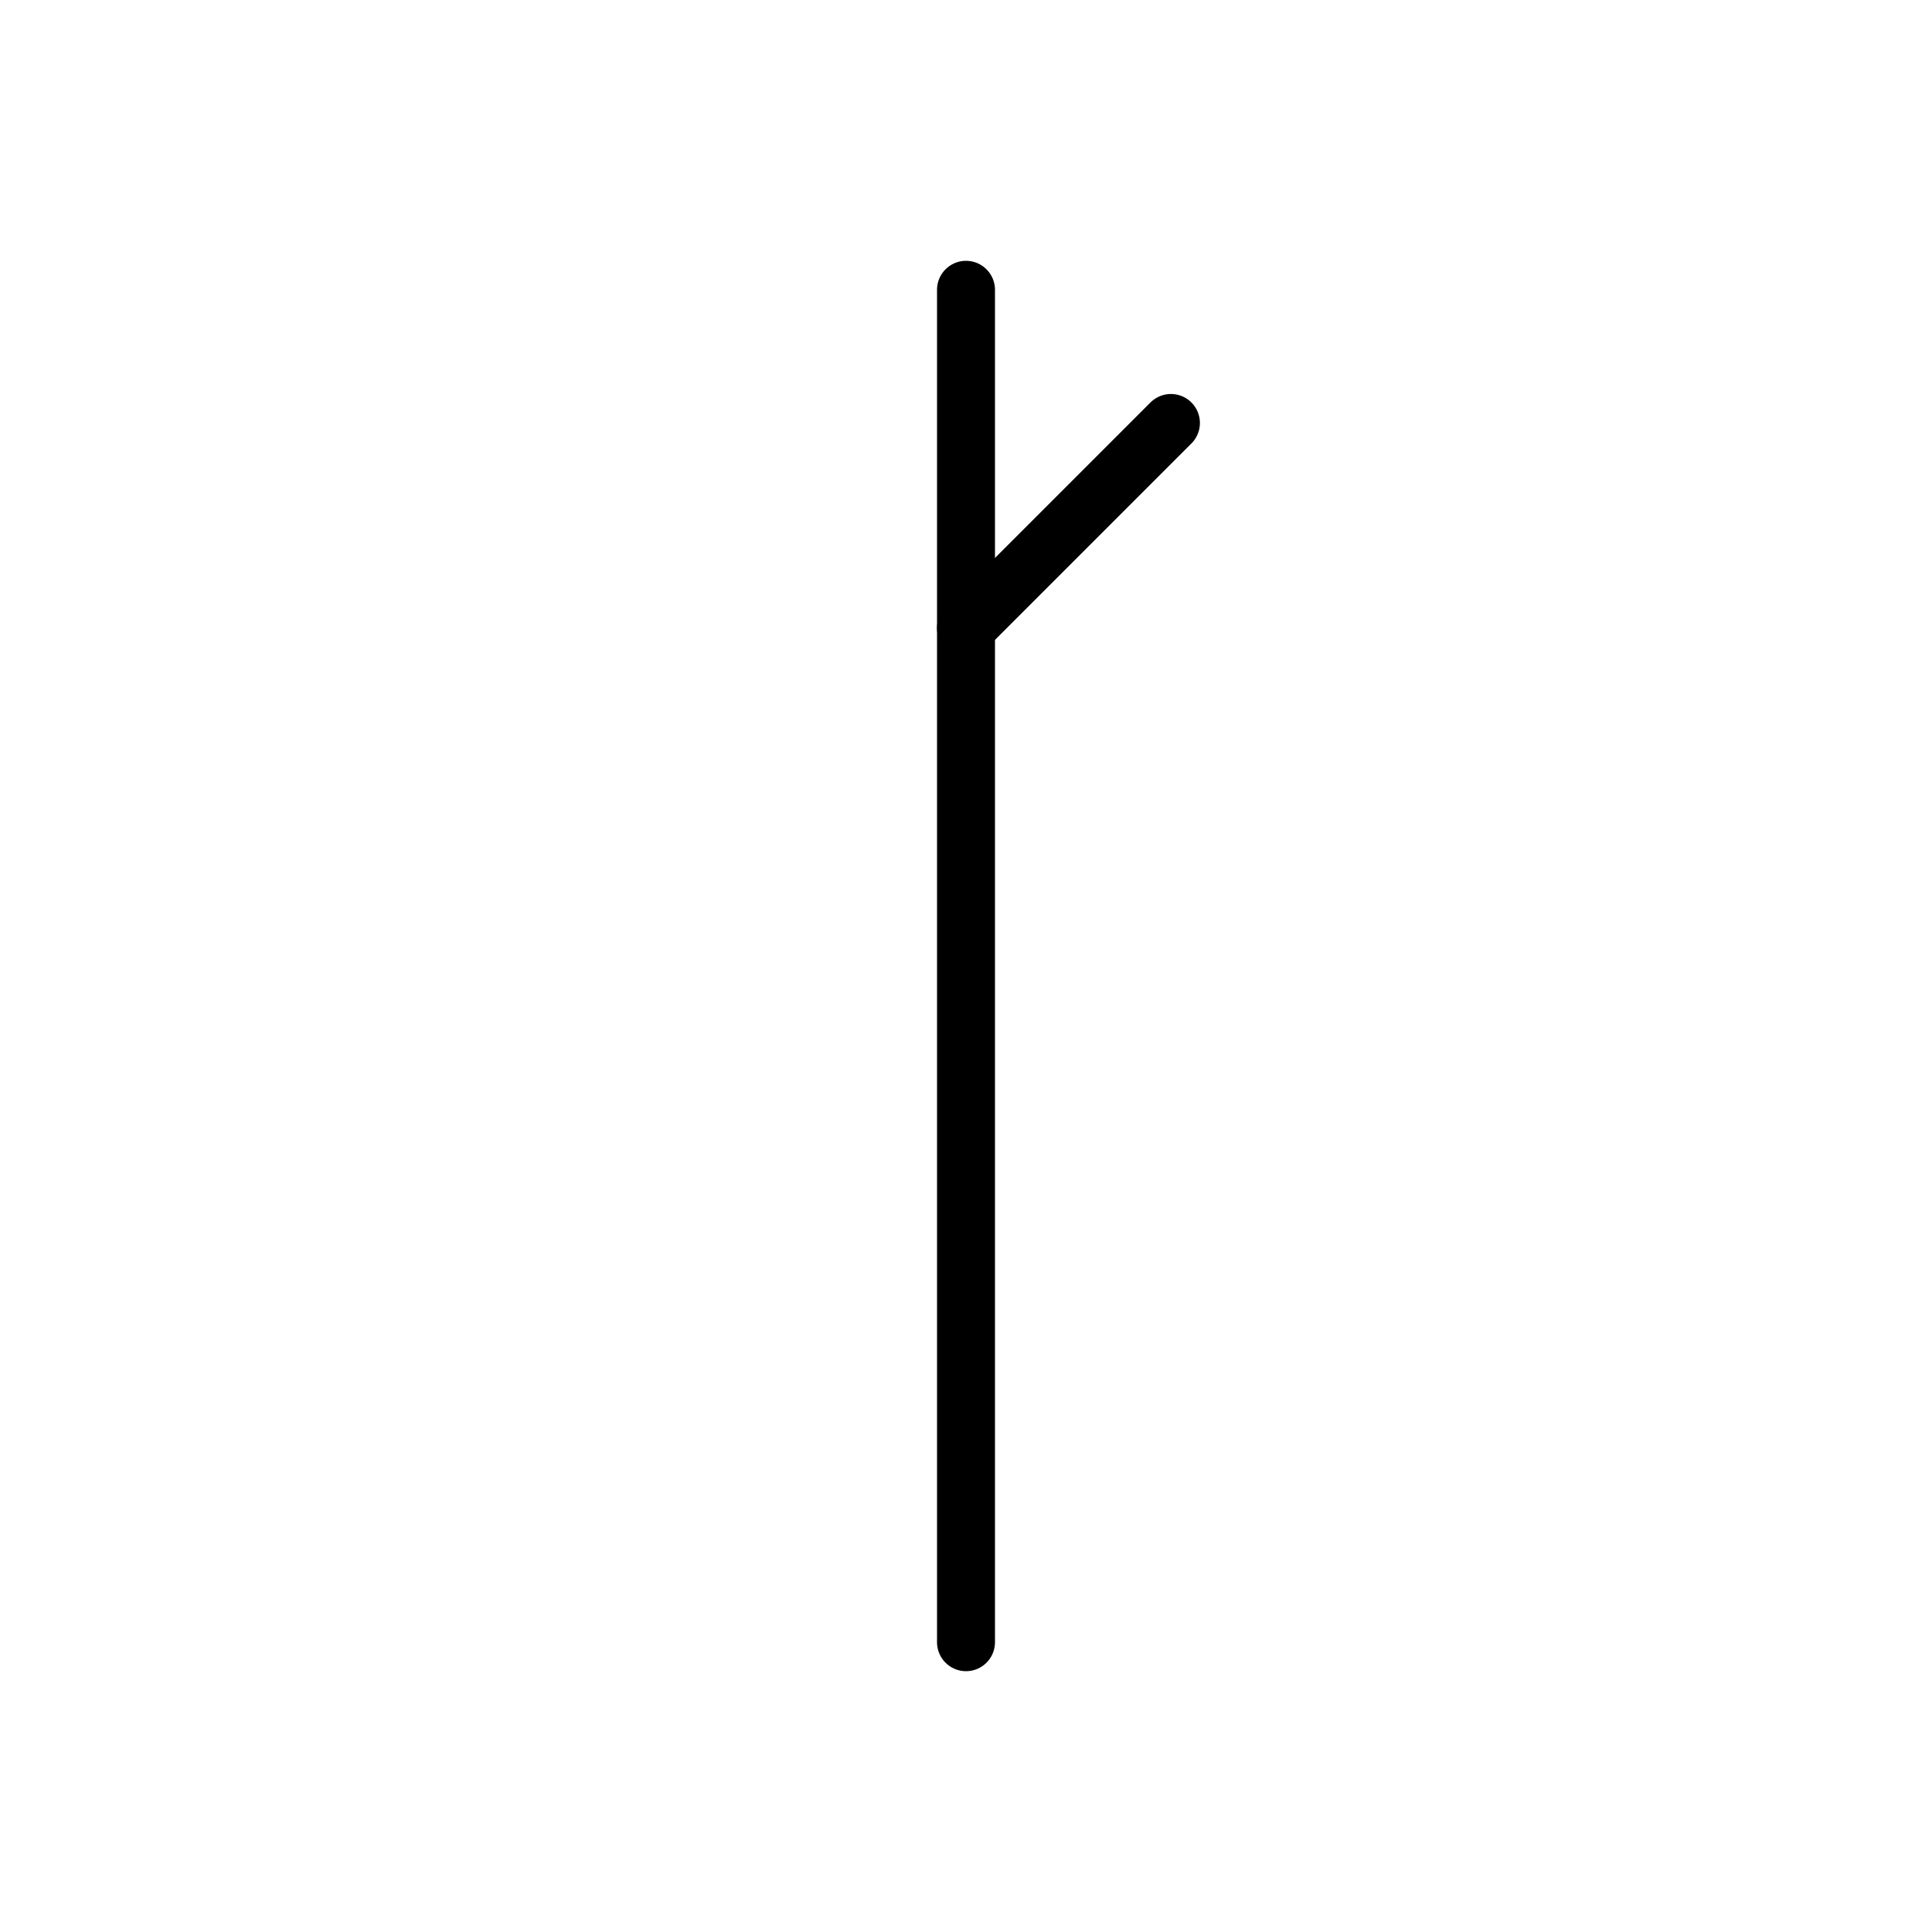
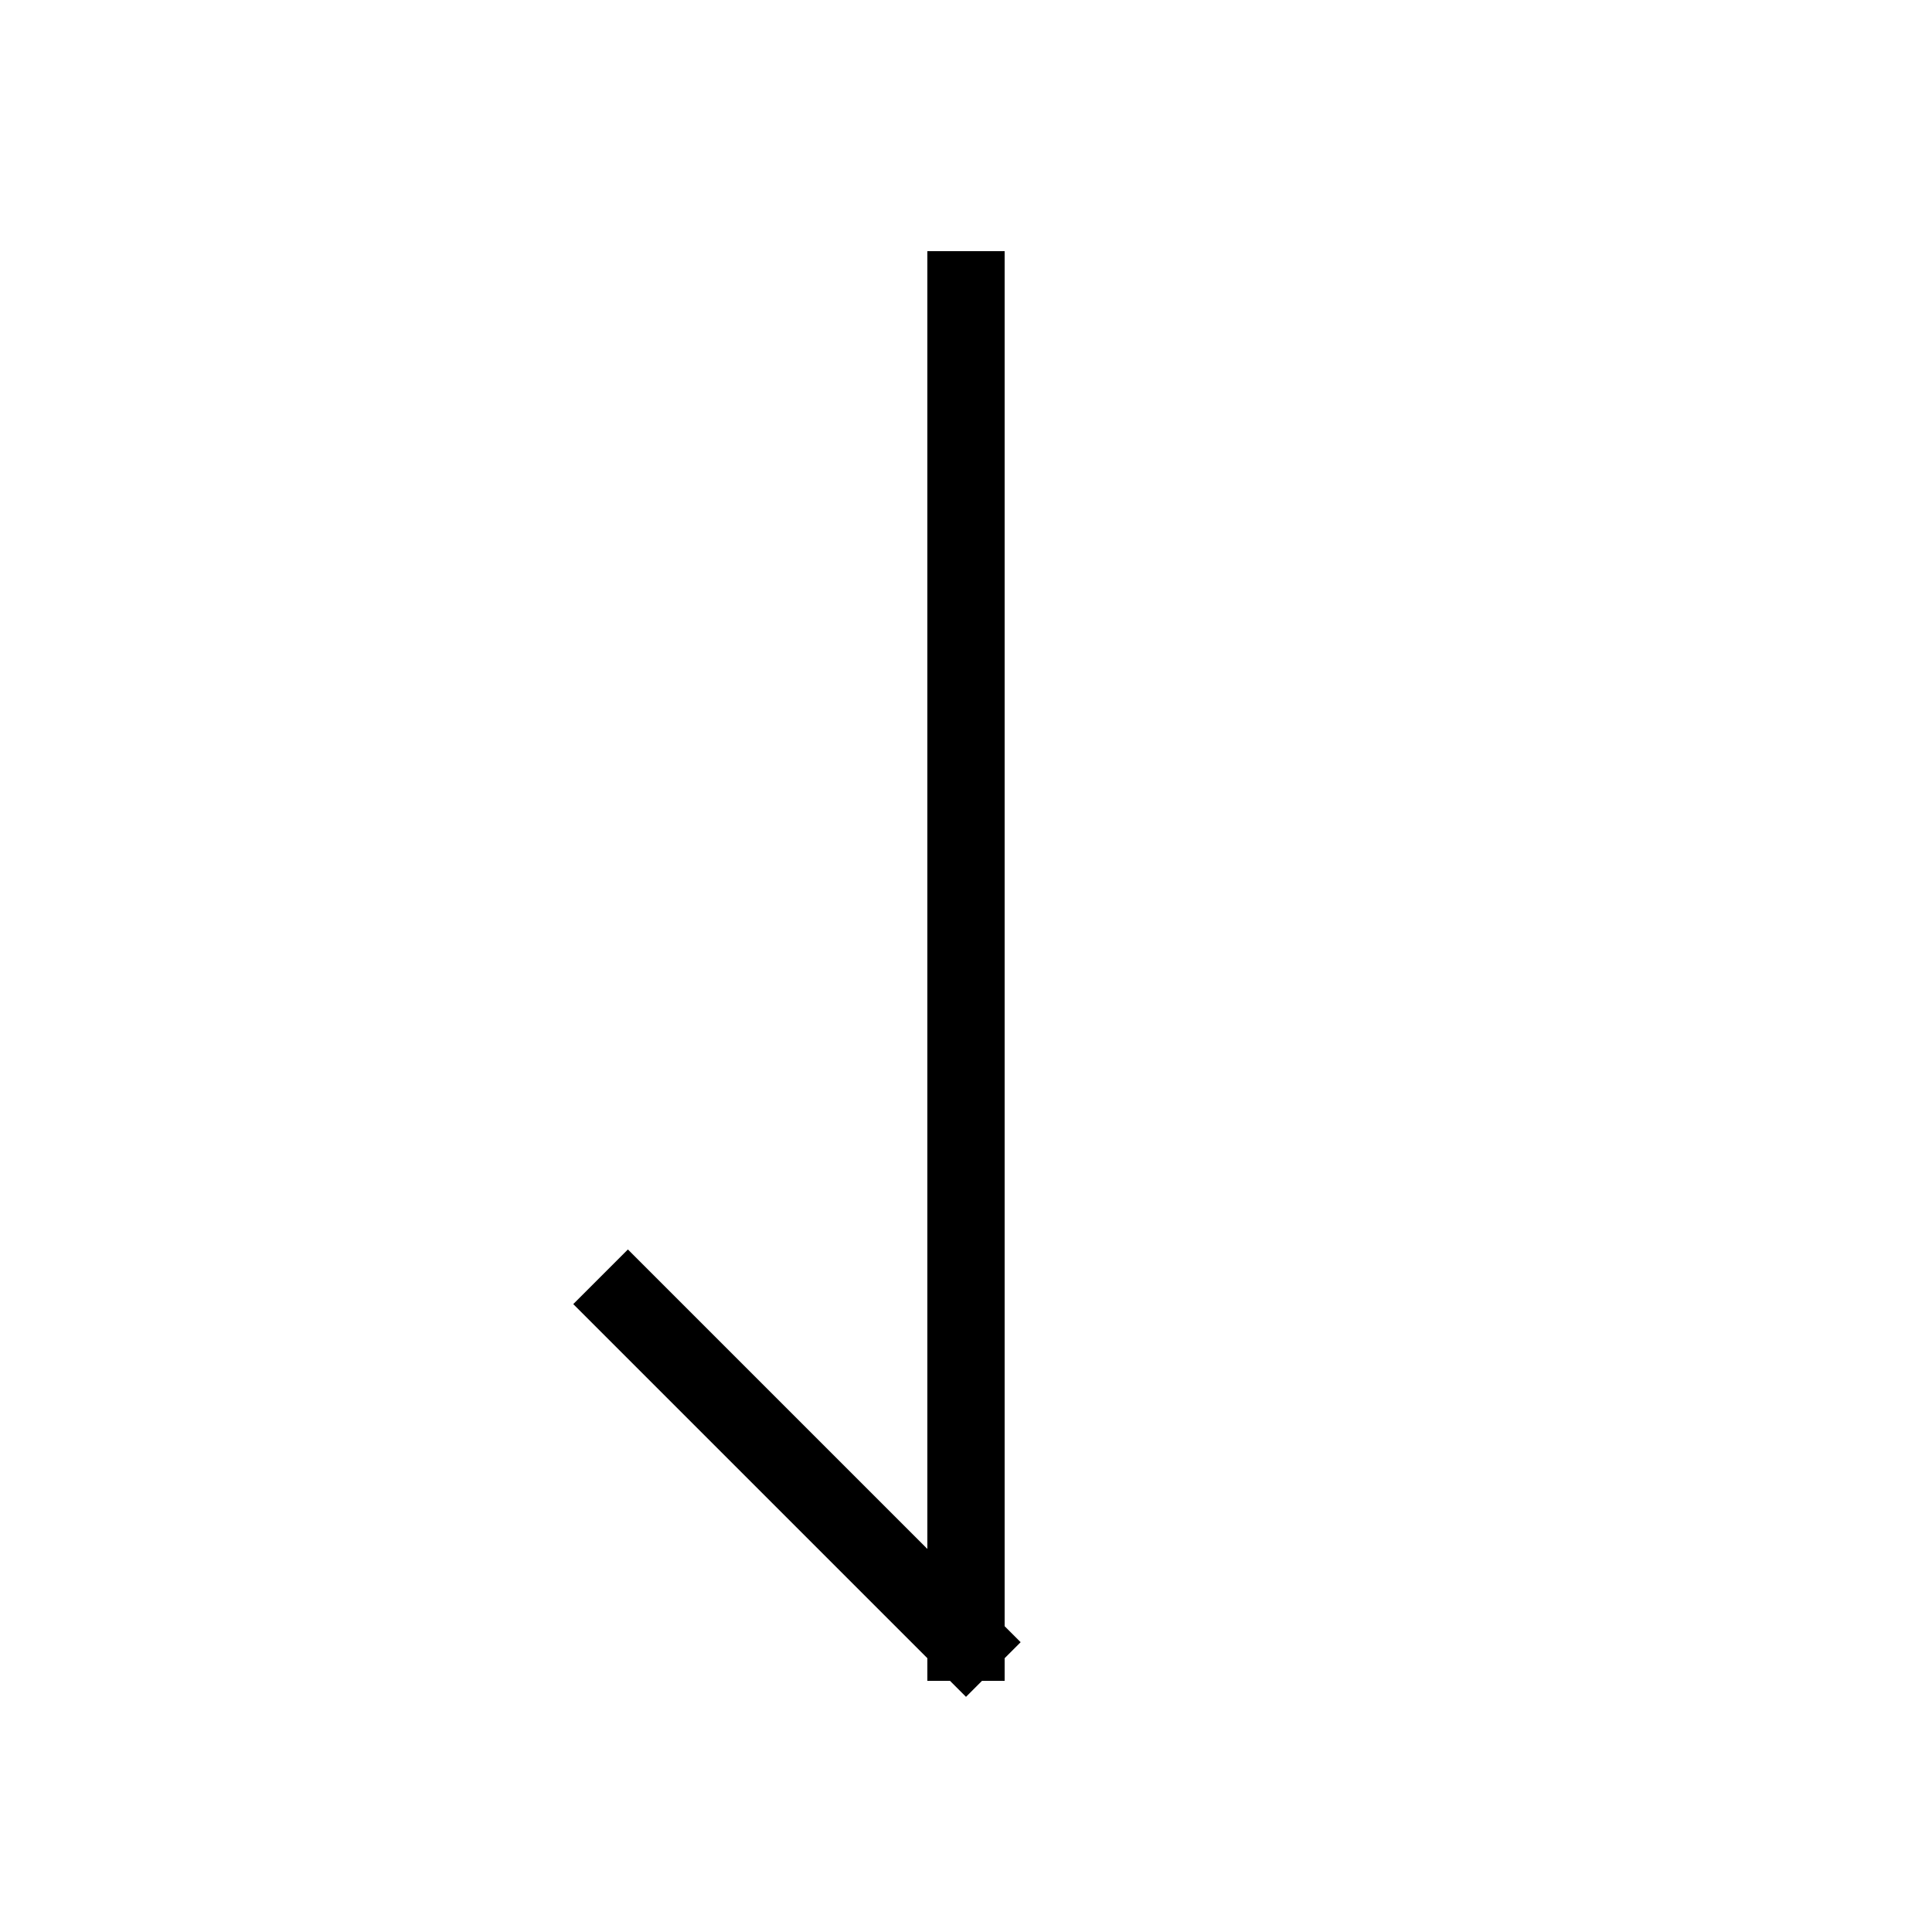
<svg xmlns="http://www.w3.org/2000/svg" viewBox="0 0 100 100" width="100" height="100">
-   <line x1="50.0" y1="15" x2="50.0" y2="85" stroke="black" stroke-width="3" stroke-linecap="round" />
-   <line x1="50.0" y1="32.5" x2="60.607" y2="21.893" stroke="black" stroke-width="3" stroke-linecap="round" />
+   <line x1="50" y1="15" x2="50" y2="85" stroke="black" stroke-width="4" stroke-linecap="square" />
+   <line x1="50" y1="85" x2="32.5" y2="67.5" stroke="black" stroke-width="4" stroke-linecap="square" />
</svg>
